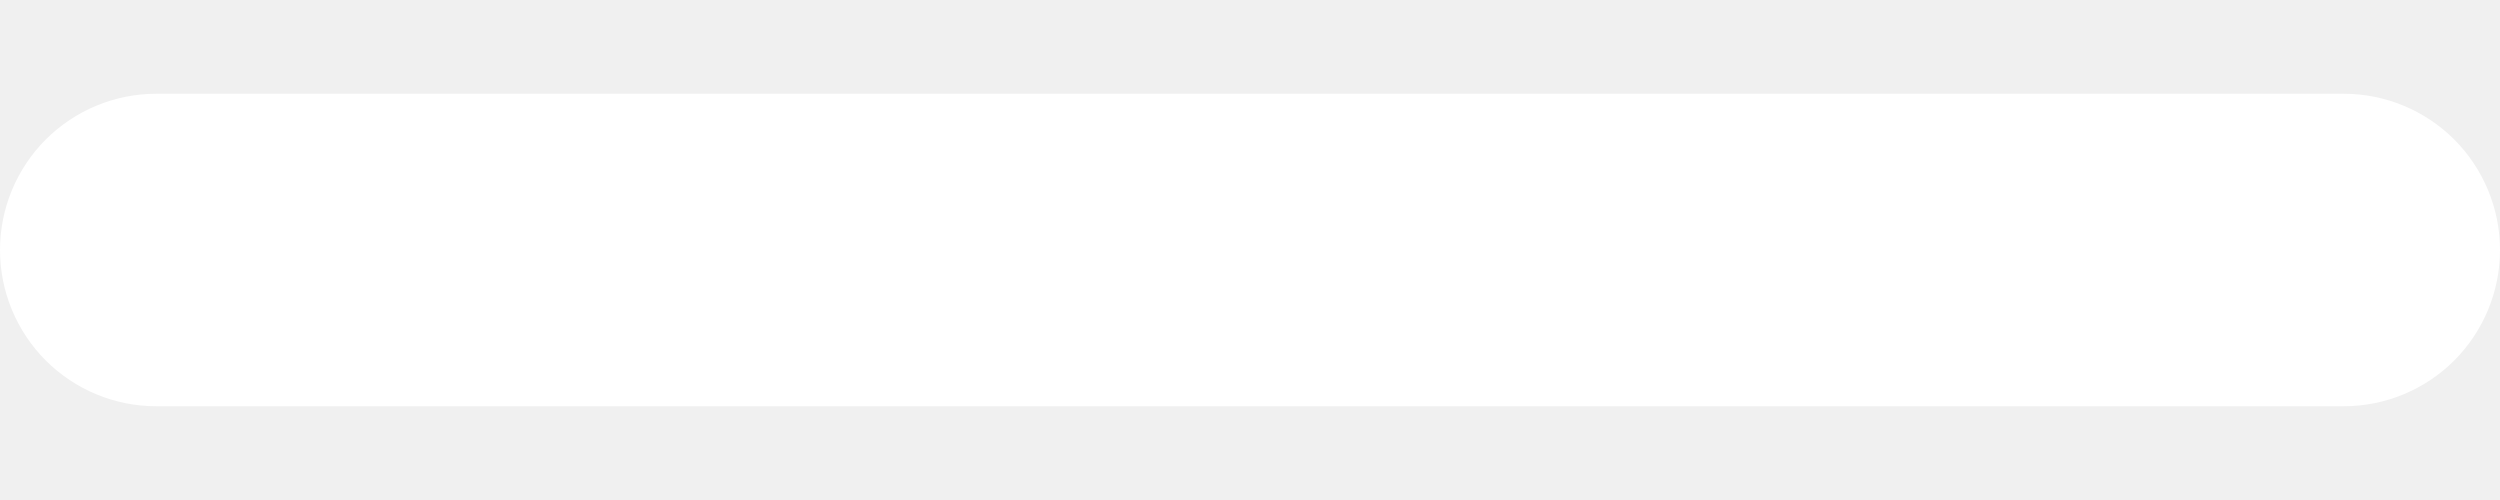
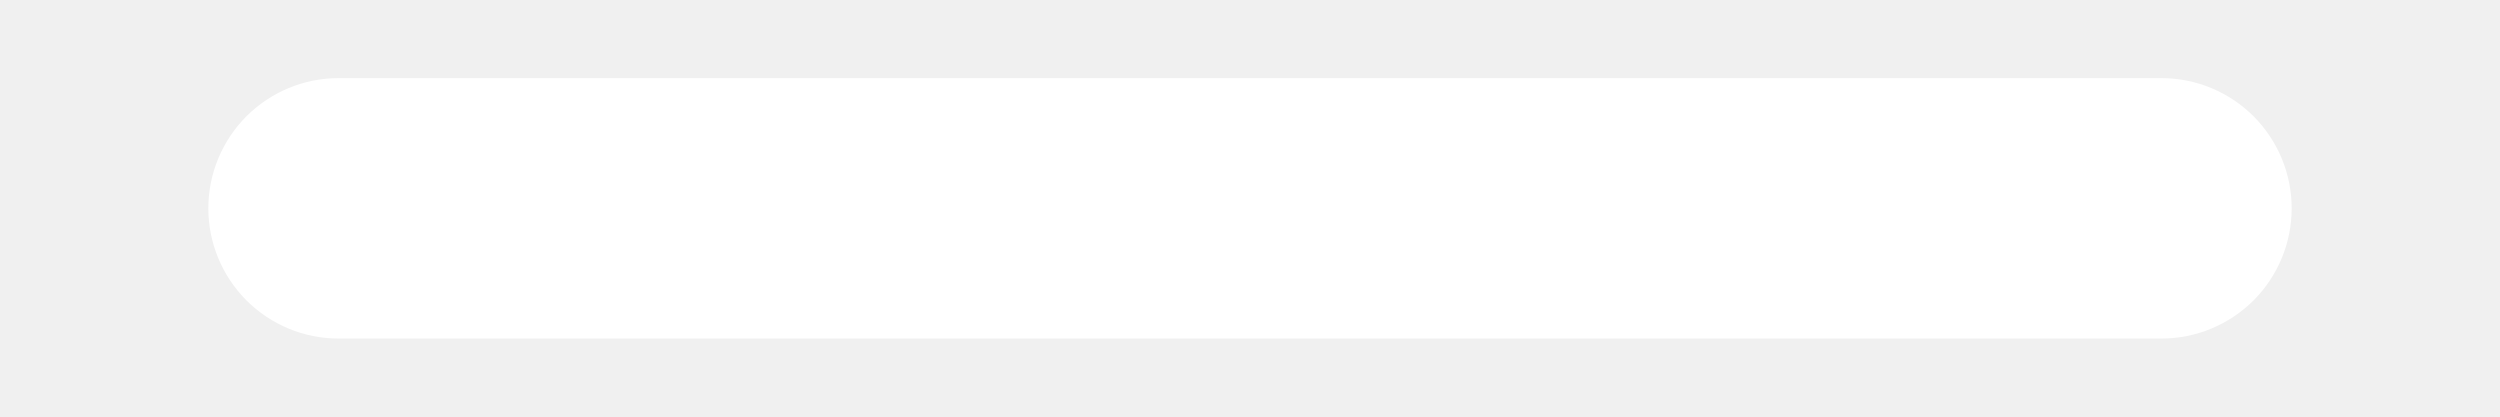
- <svg xmlns="http://www.w3.org/2000/svg" width="20" height="4" viewBox="0 0 20 4" fill="none">
+ <svg xmlns="http://www.w3.org/2000/svg" width="24" height="4" viewBox="0 0 20 4" fill="none">
  <path d="M18.75 0.75H1.25C0.918 0.75 0.601 0.882 0.366 1.116C0.132 1.351 0 1.668 0 2C0 2.332 0.132 2.649 0.366 2.884C0.601 3.118 0.918 3.25 1.25 3.25H18.75C19.081 3.25 19.399 3.118 19.634 2.884C19.868 2.649 20 2.332 20 2C20 1.668 19.868 1.351 19.634 1.116C19.399 0.882 19.081 0.75 18.75 0.75Z" fill="white" />
</svg>
